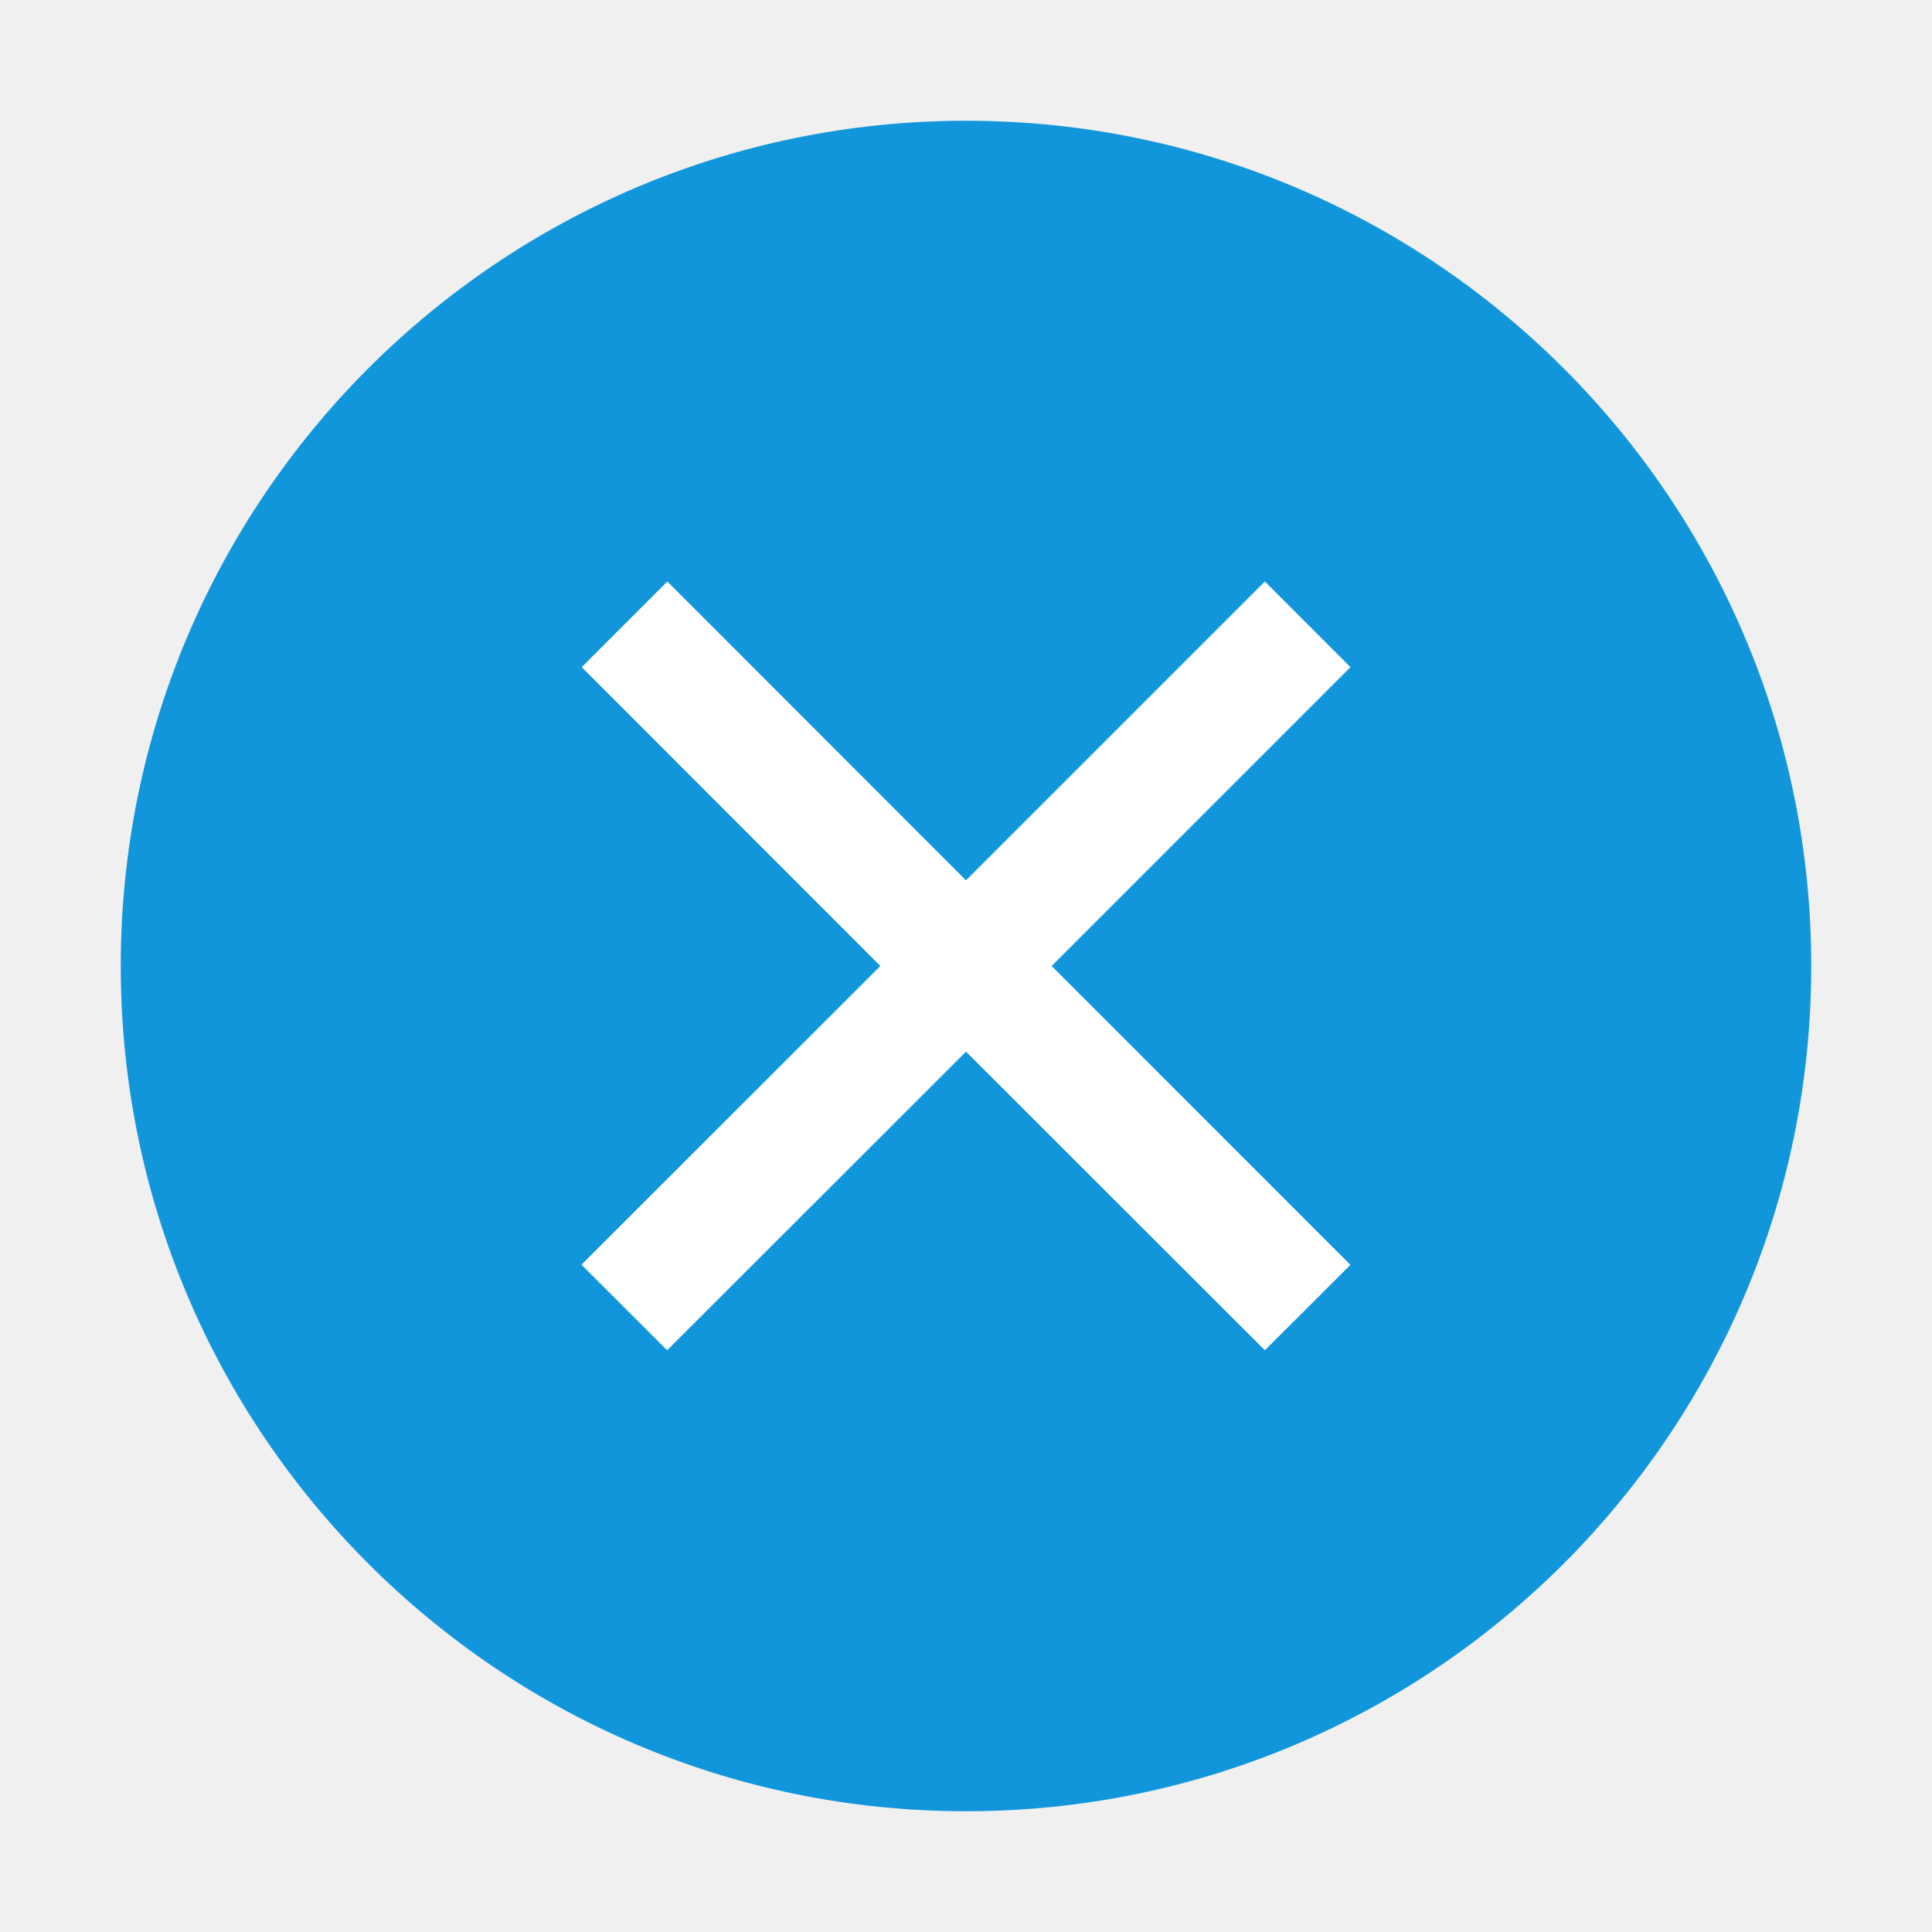
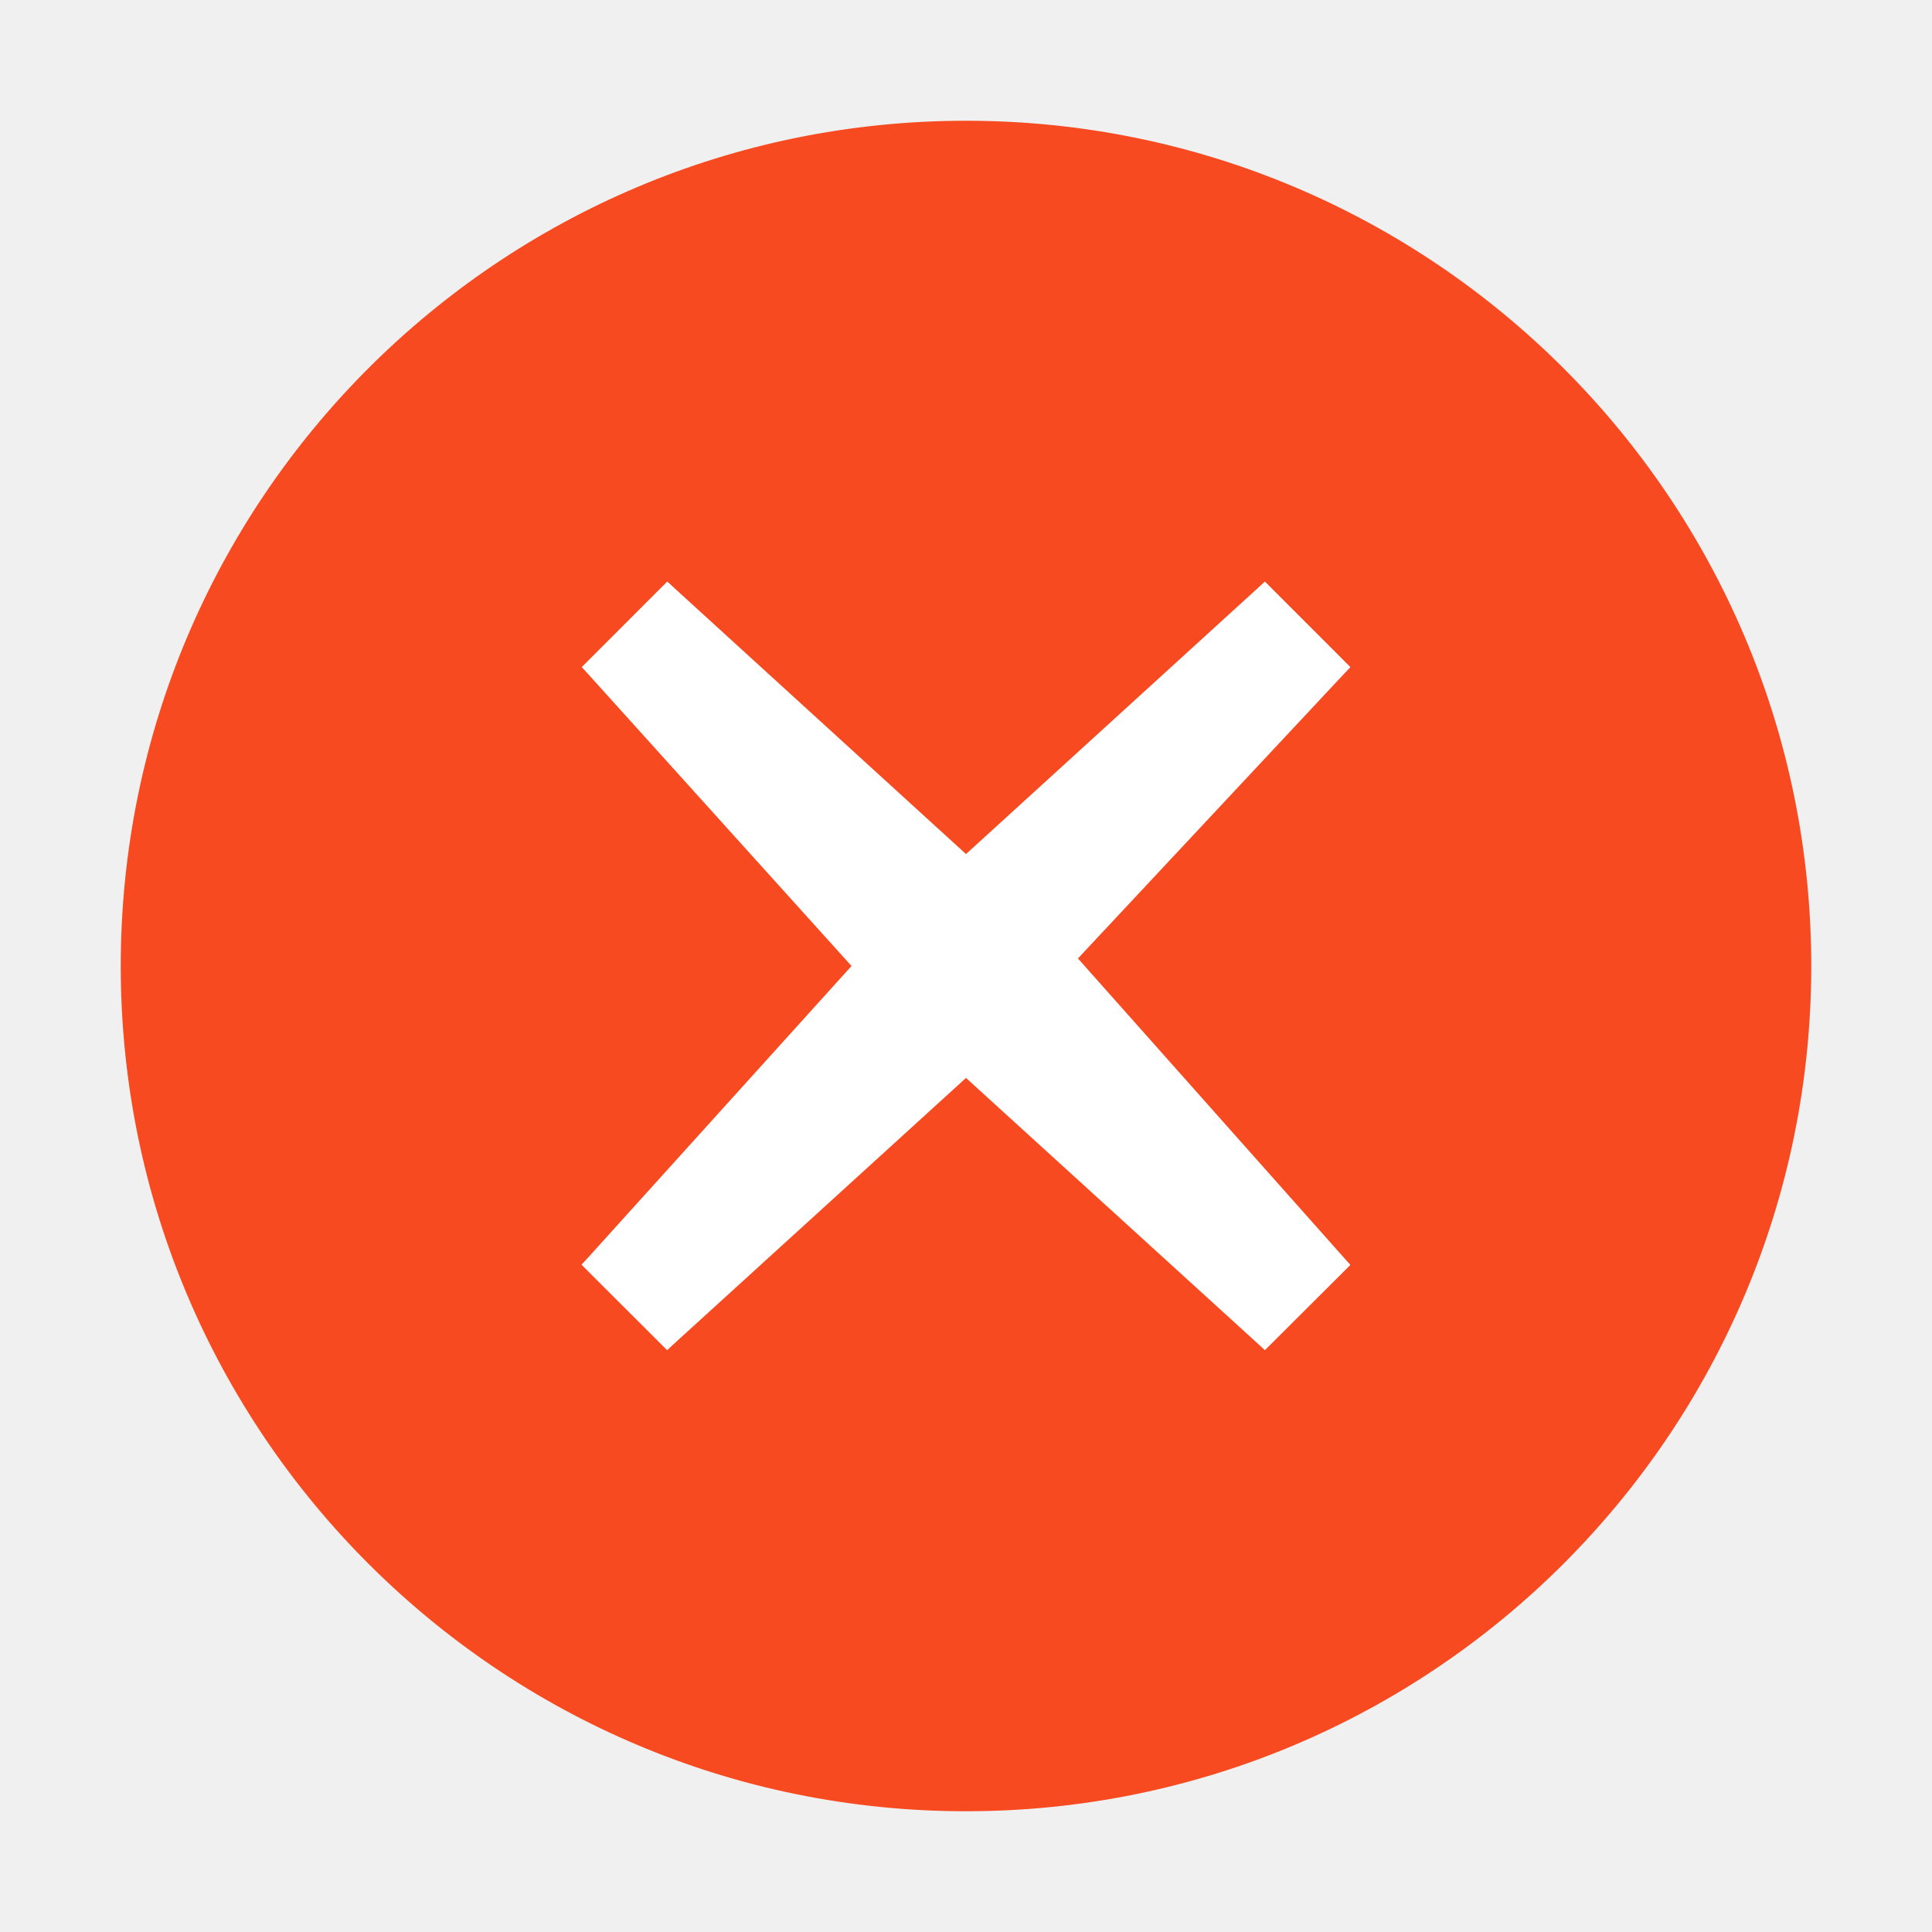
<svg xmlns="http://www.w3.org/2000/svg" version="1.1" id="图层_1" x="0px" y="0px" width="32px" height="32px" viewBox="0 0 32 32" enable-background="new 0 0 32 32" xml:space="preserve">
-   <path fill="#1296DB" d="M16,2C8.269,2,2,8.269,2,16s6.269,14,14,14s14-6.269,14-14S23.731,2,16,2z M20.95,22.362L16,17.416  l-4.95,4.946l-1.416-1.415L14.584,16l-4.947-4.95l1.416-1.416L16,14.584l4.95-4.95l1.415,1.416L17.416,16l4.949,4.95L20.95,22.362z" />
-   <polygon fill="#FFFFFF" points="9.634,20.947 11.05,22.362 16,17.416 20.95,22.362 22.365,20.95 17.416,16 22.365,11.05   20.95,9.634 16,14.584 11.053,9.634 9.638,11.05 14.584,16 " />
+   <path fill="#F74A21" d="M16,2C8.269,2,2,8.269,2,16c0,7.73,6.269,14,14,14c7.73,0,14-6.27,14-14C30,8.269,23.73,2,16,2z   M20.95,22.361L16,17.416l-4.95,4.945l-1.416-1.414L14.584,16l-4.947-4.95l1.416-1.416L16,14.584l4.95-4.95l1.415,1.416L17.416,16  l4.949,4.95L20.95,22.361z" />
+   <polygon fill="#FFFFFF" points="9.634,20.947 11.05,22.361 16,17.854 20.95,22.361 22.365,20.95 17.854,15.875 22.365,11.05   20.95,9.634 16,14.146 11.053,9.634 9.638,11.05 14.104,16 " />
  <path fill="#1296DB" d="M25.313,29.375" />
</svg>
